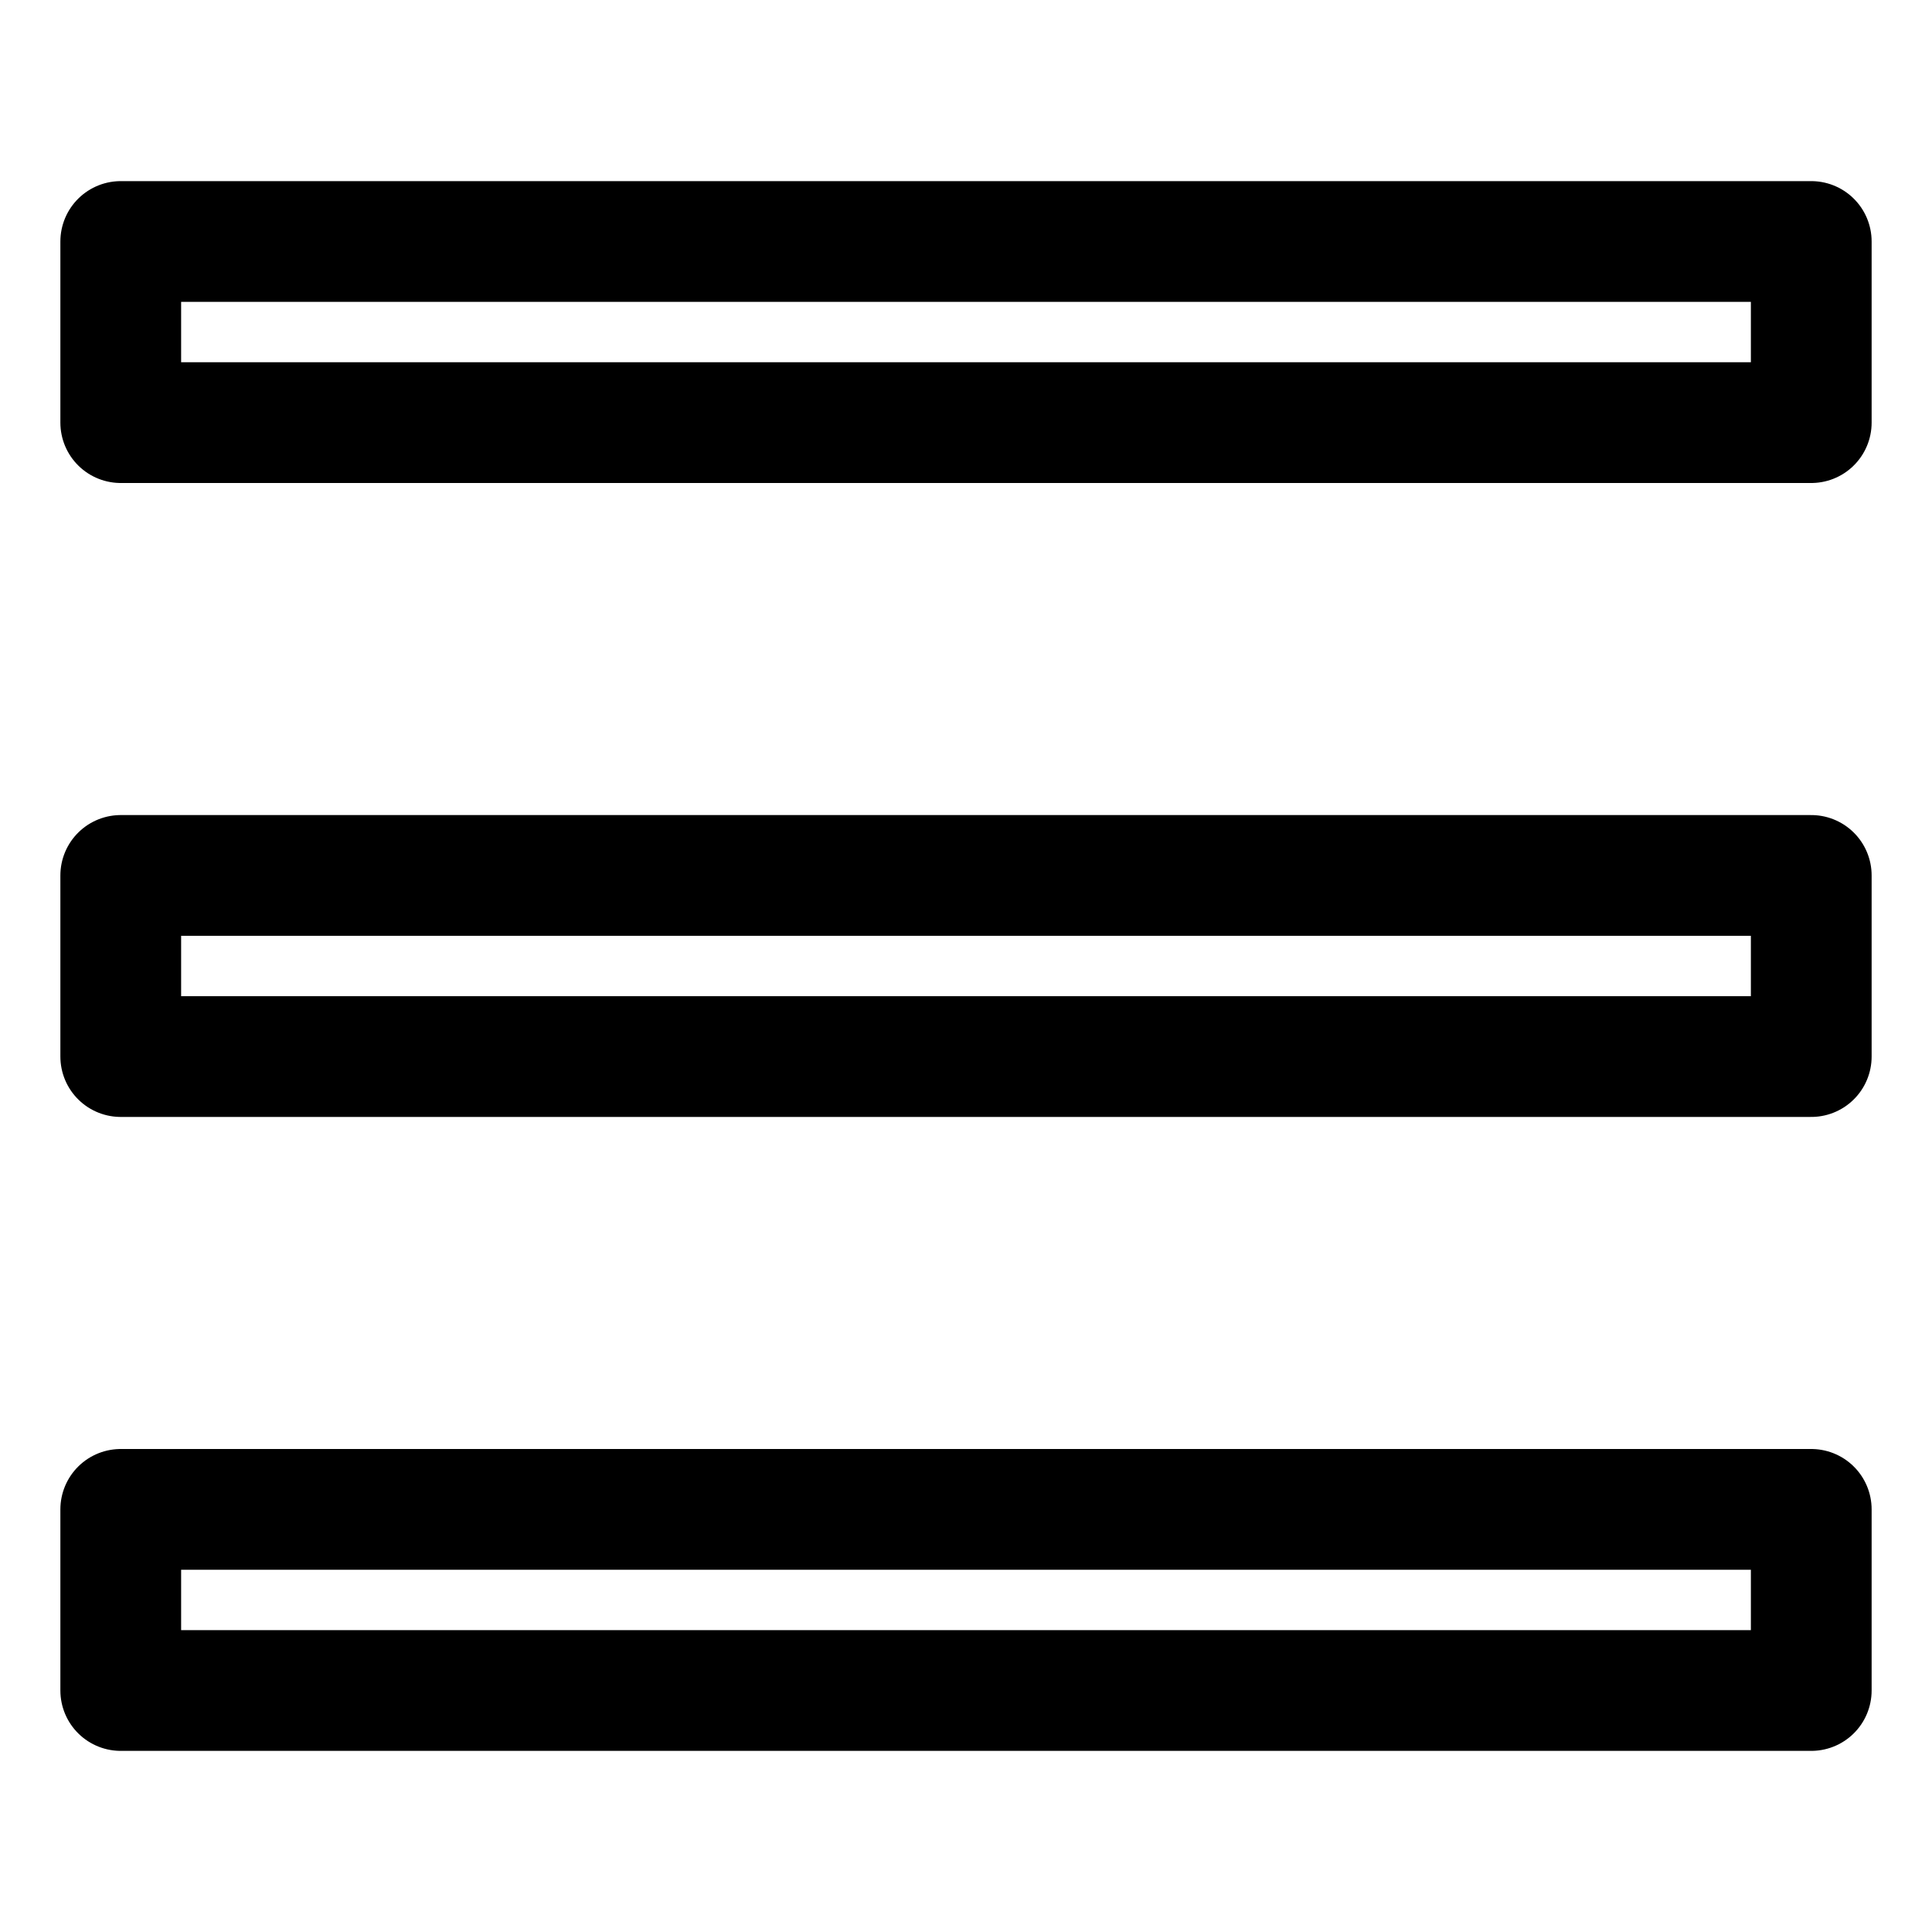
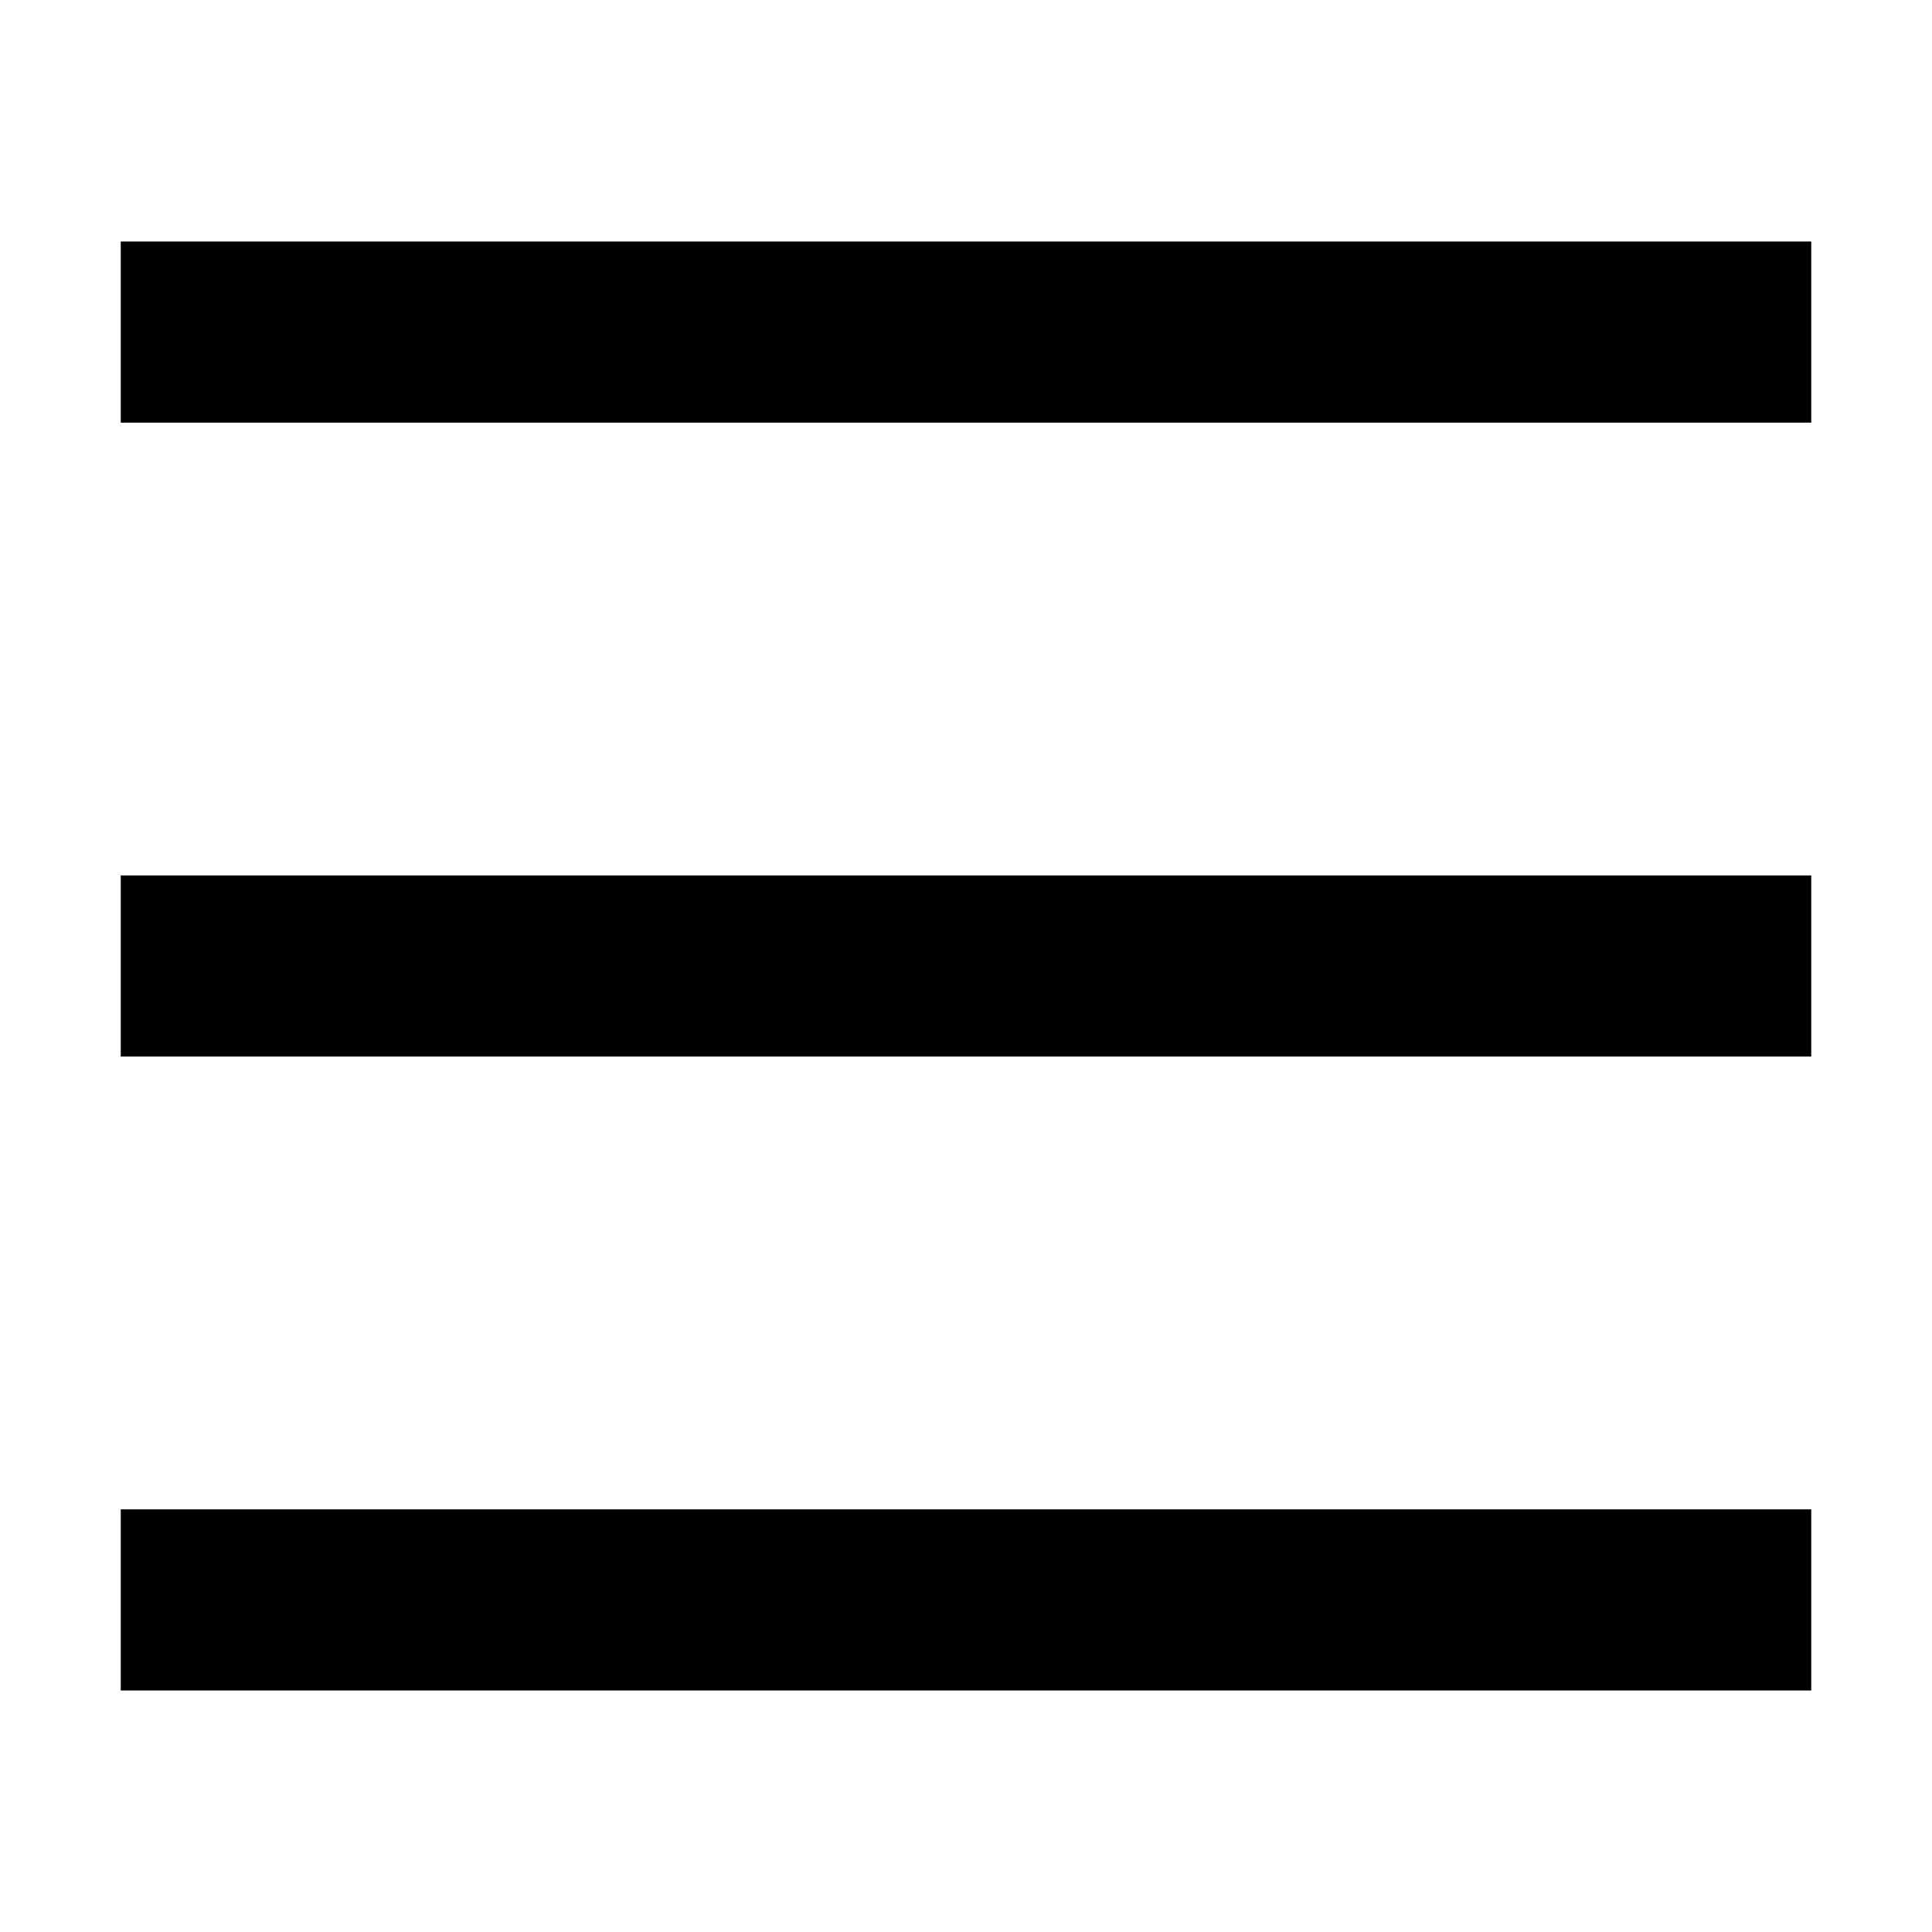
- <svg xmlns="http://www.w3.org/2000/svg" width="16" height="16" viewBox="0 0 16 16" fill="none" stroke="currentColor" stroke-linejoin="round">
-   <path d="M1 2H1.75H14.25H15V3.5H14.25H1.75H1V2ZM1 12.5H1.75H14.25H15V14H14.25H1.75H1V12.5ZM1.75 7.25H1V8.75H1.75H14.25H15V7.25H14.25H1.75Z" />
+ <svg height="16" stroke-linejoin="round" viewBox="0 0 16 16" width="16">
+   <path fill-rule="evenodd" clip-rule="evenodd" d="M1 2H1.75H14.25H15V3.5H14.25H1.75H1V2ZM1 12.5H1.75H14.25H15V14H14.25H1.75H1V12.5ZM1.75 7.25H1V8.75H1.75H14.25H15V7.25H14.25H1.75Z" fill="currentColor" />
</svg>
